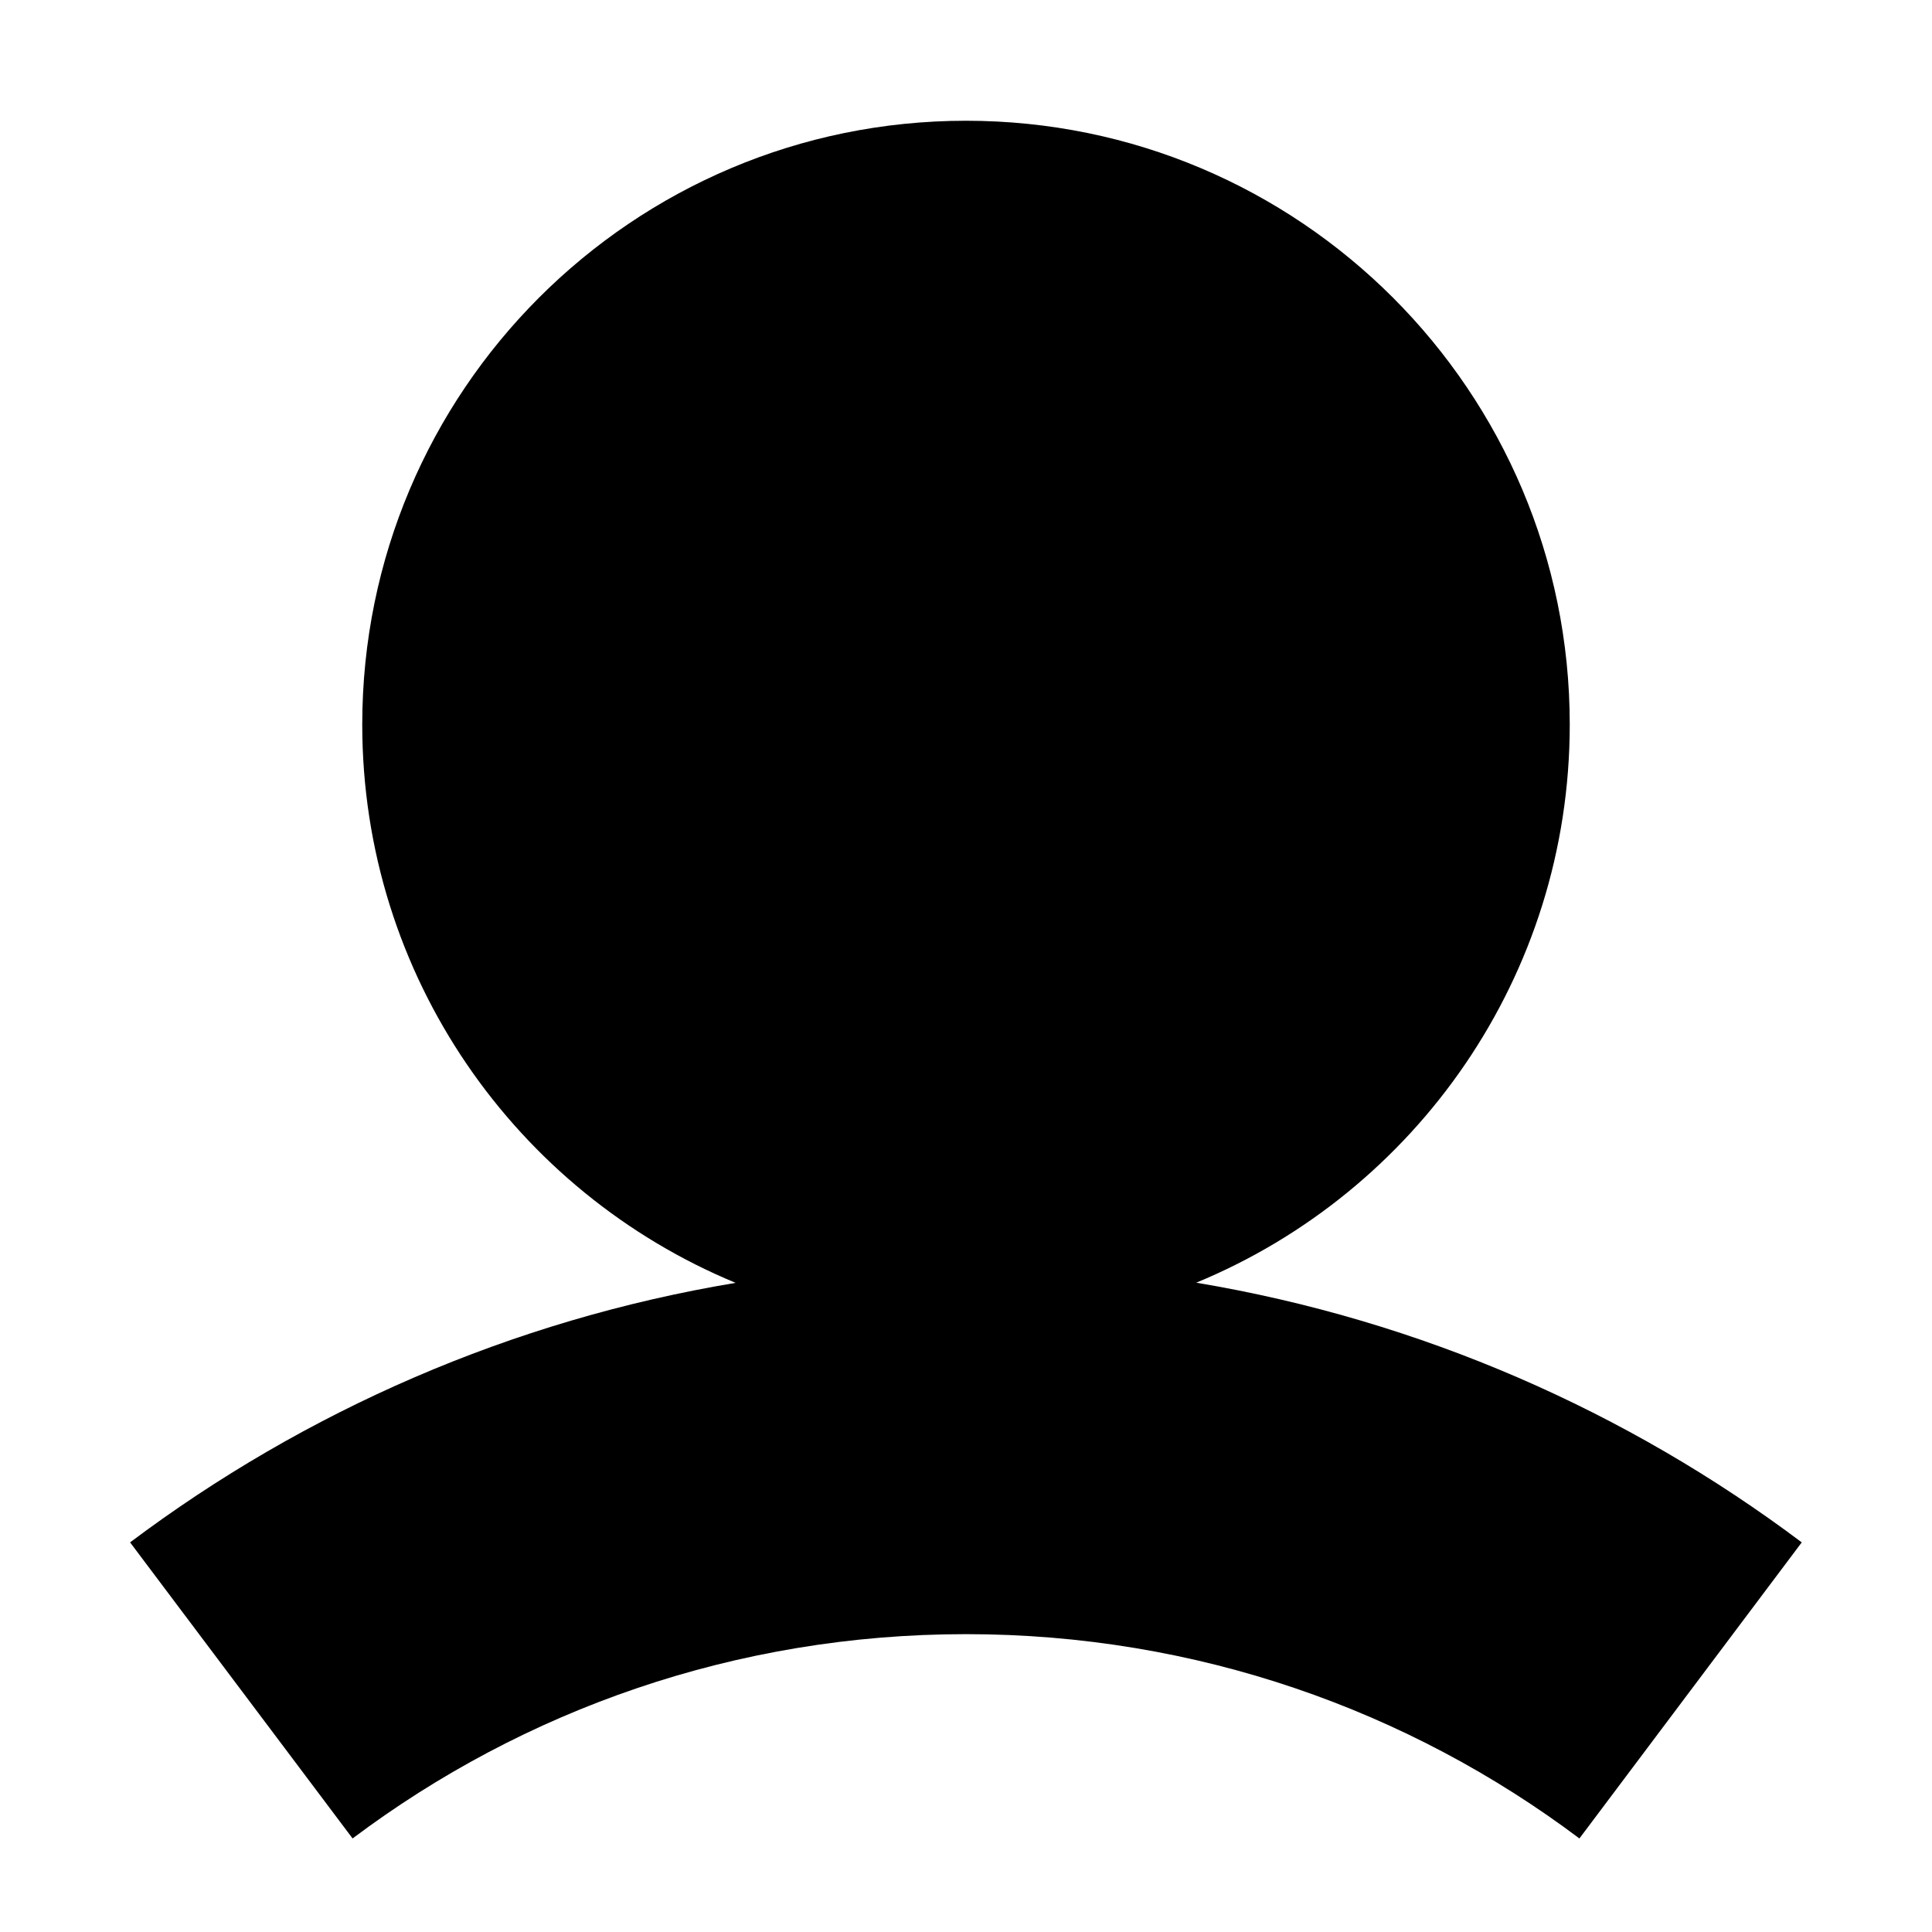
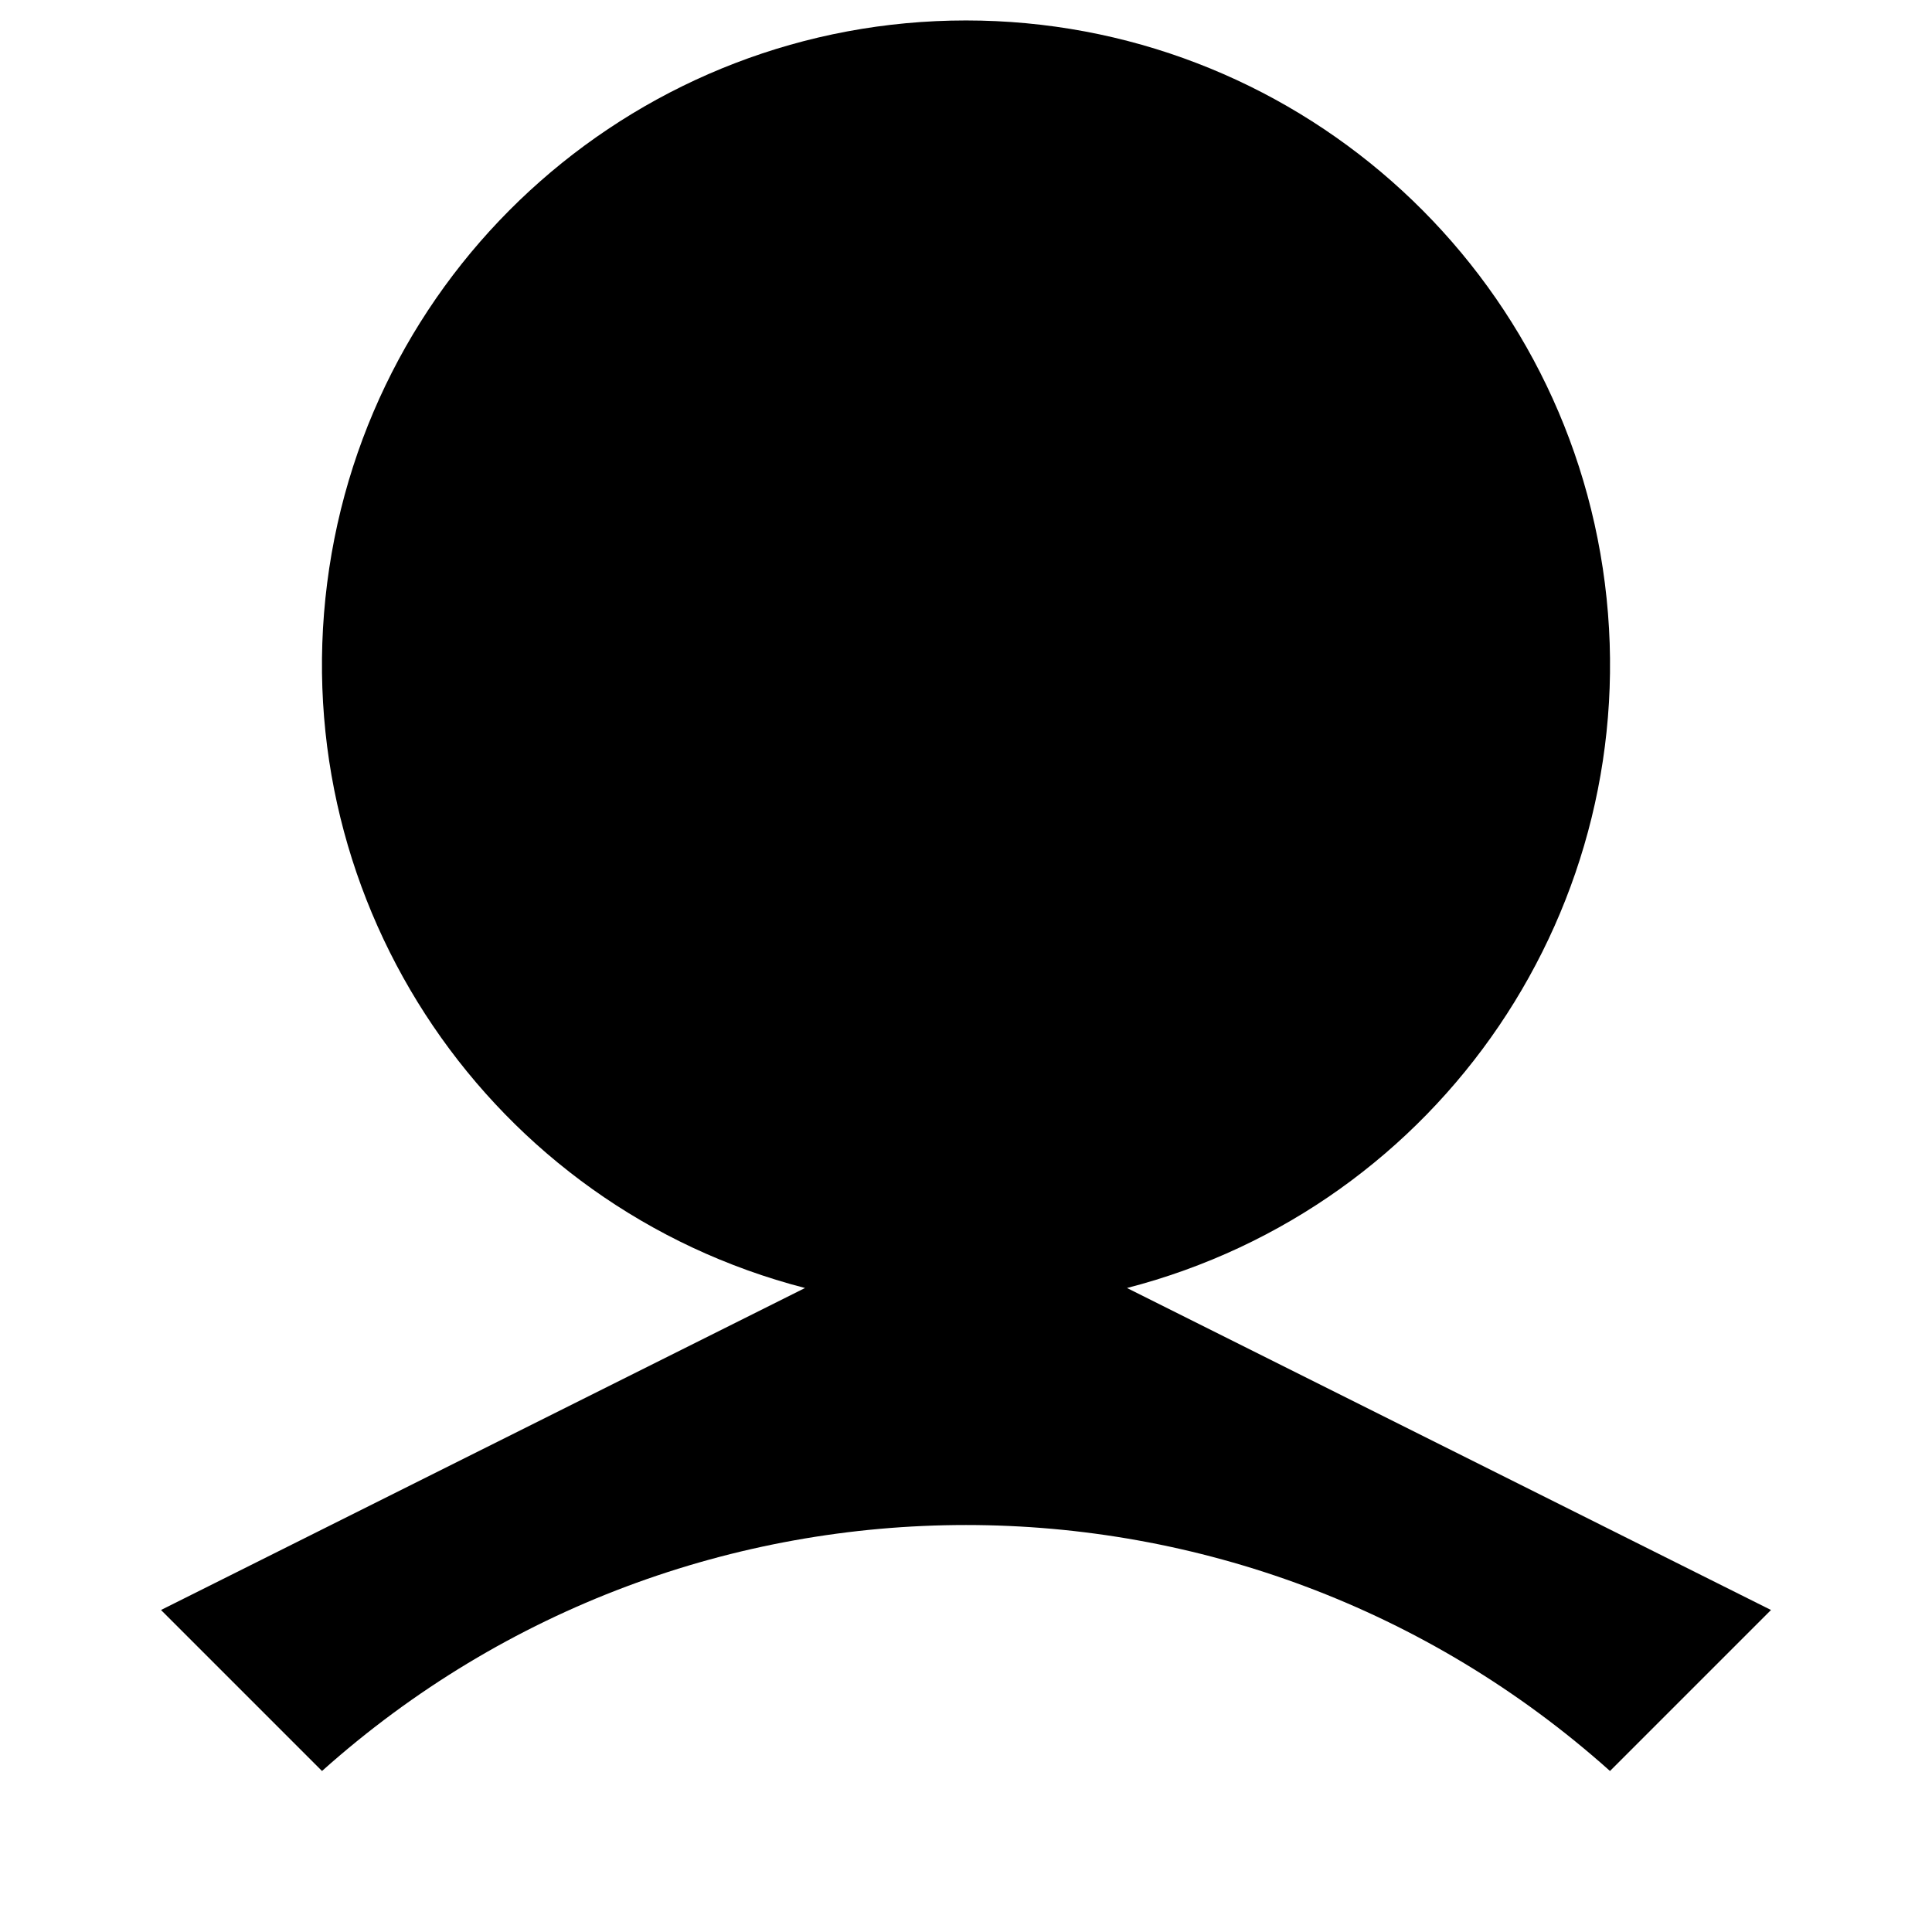
- <svg xmlns="http://www.w3.org/2000/svg" width="12" height="12" viewBox="0 0 12 12" fill="none">
-   <path fill-rule="evenodd" clip-rule="evenodd" d="M7.43 7.967C8.792 7.405 9.75 6.064 9.75 4.5C9.75 2.429 8.071 0.75 6 0.75C3.929 0.75 2.25 2.429 2.25 4.5C2.25 6.065 3.208 7.405 4.569 7.968C3.175 8.2 1.892 8.766 0.808 9.58L2.19 11.419C3.251 10.622 4.569 10.15 6 10.15C7.431 10.15 8.749 10.622 9.81 11.419L11.191 9.58C10.107 8.766 8.825 8.2 7.43 7.967Z" fill="black" />
+ <svg xmlns="http://www.w3.org/2000/svg" width="12" height="12" fill="none">
+   <path fill-rule="evenodd" clip-rule="evenodd" d="M7 8a4 4 0 1 0-2 0l-4 2 1 1a6 6 0 0 1 8 0l1-1-4-2Z" fill="#000" />
</svg>
